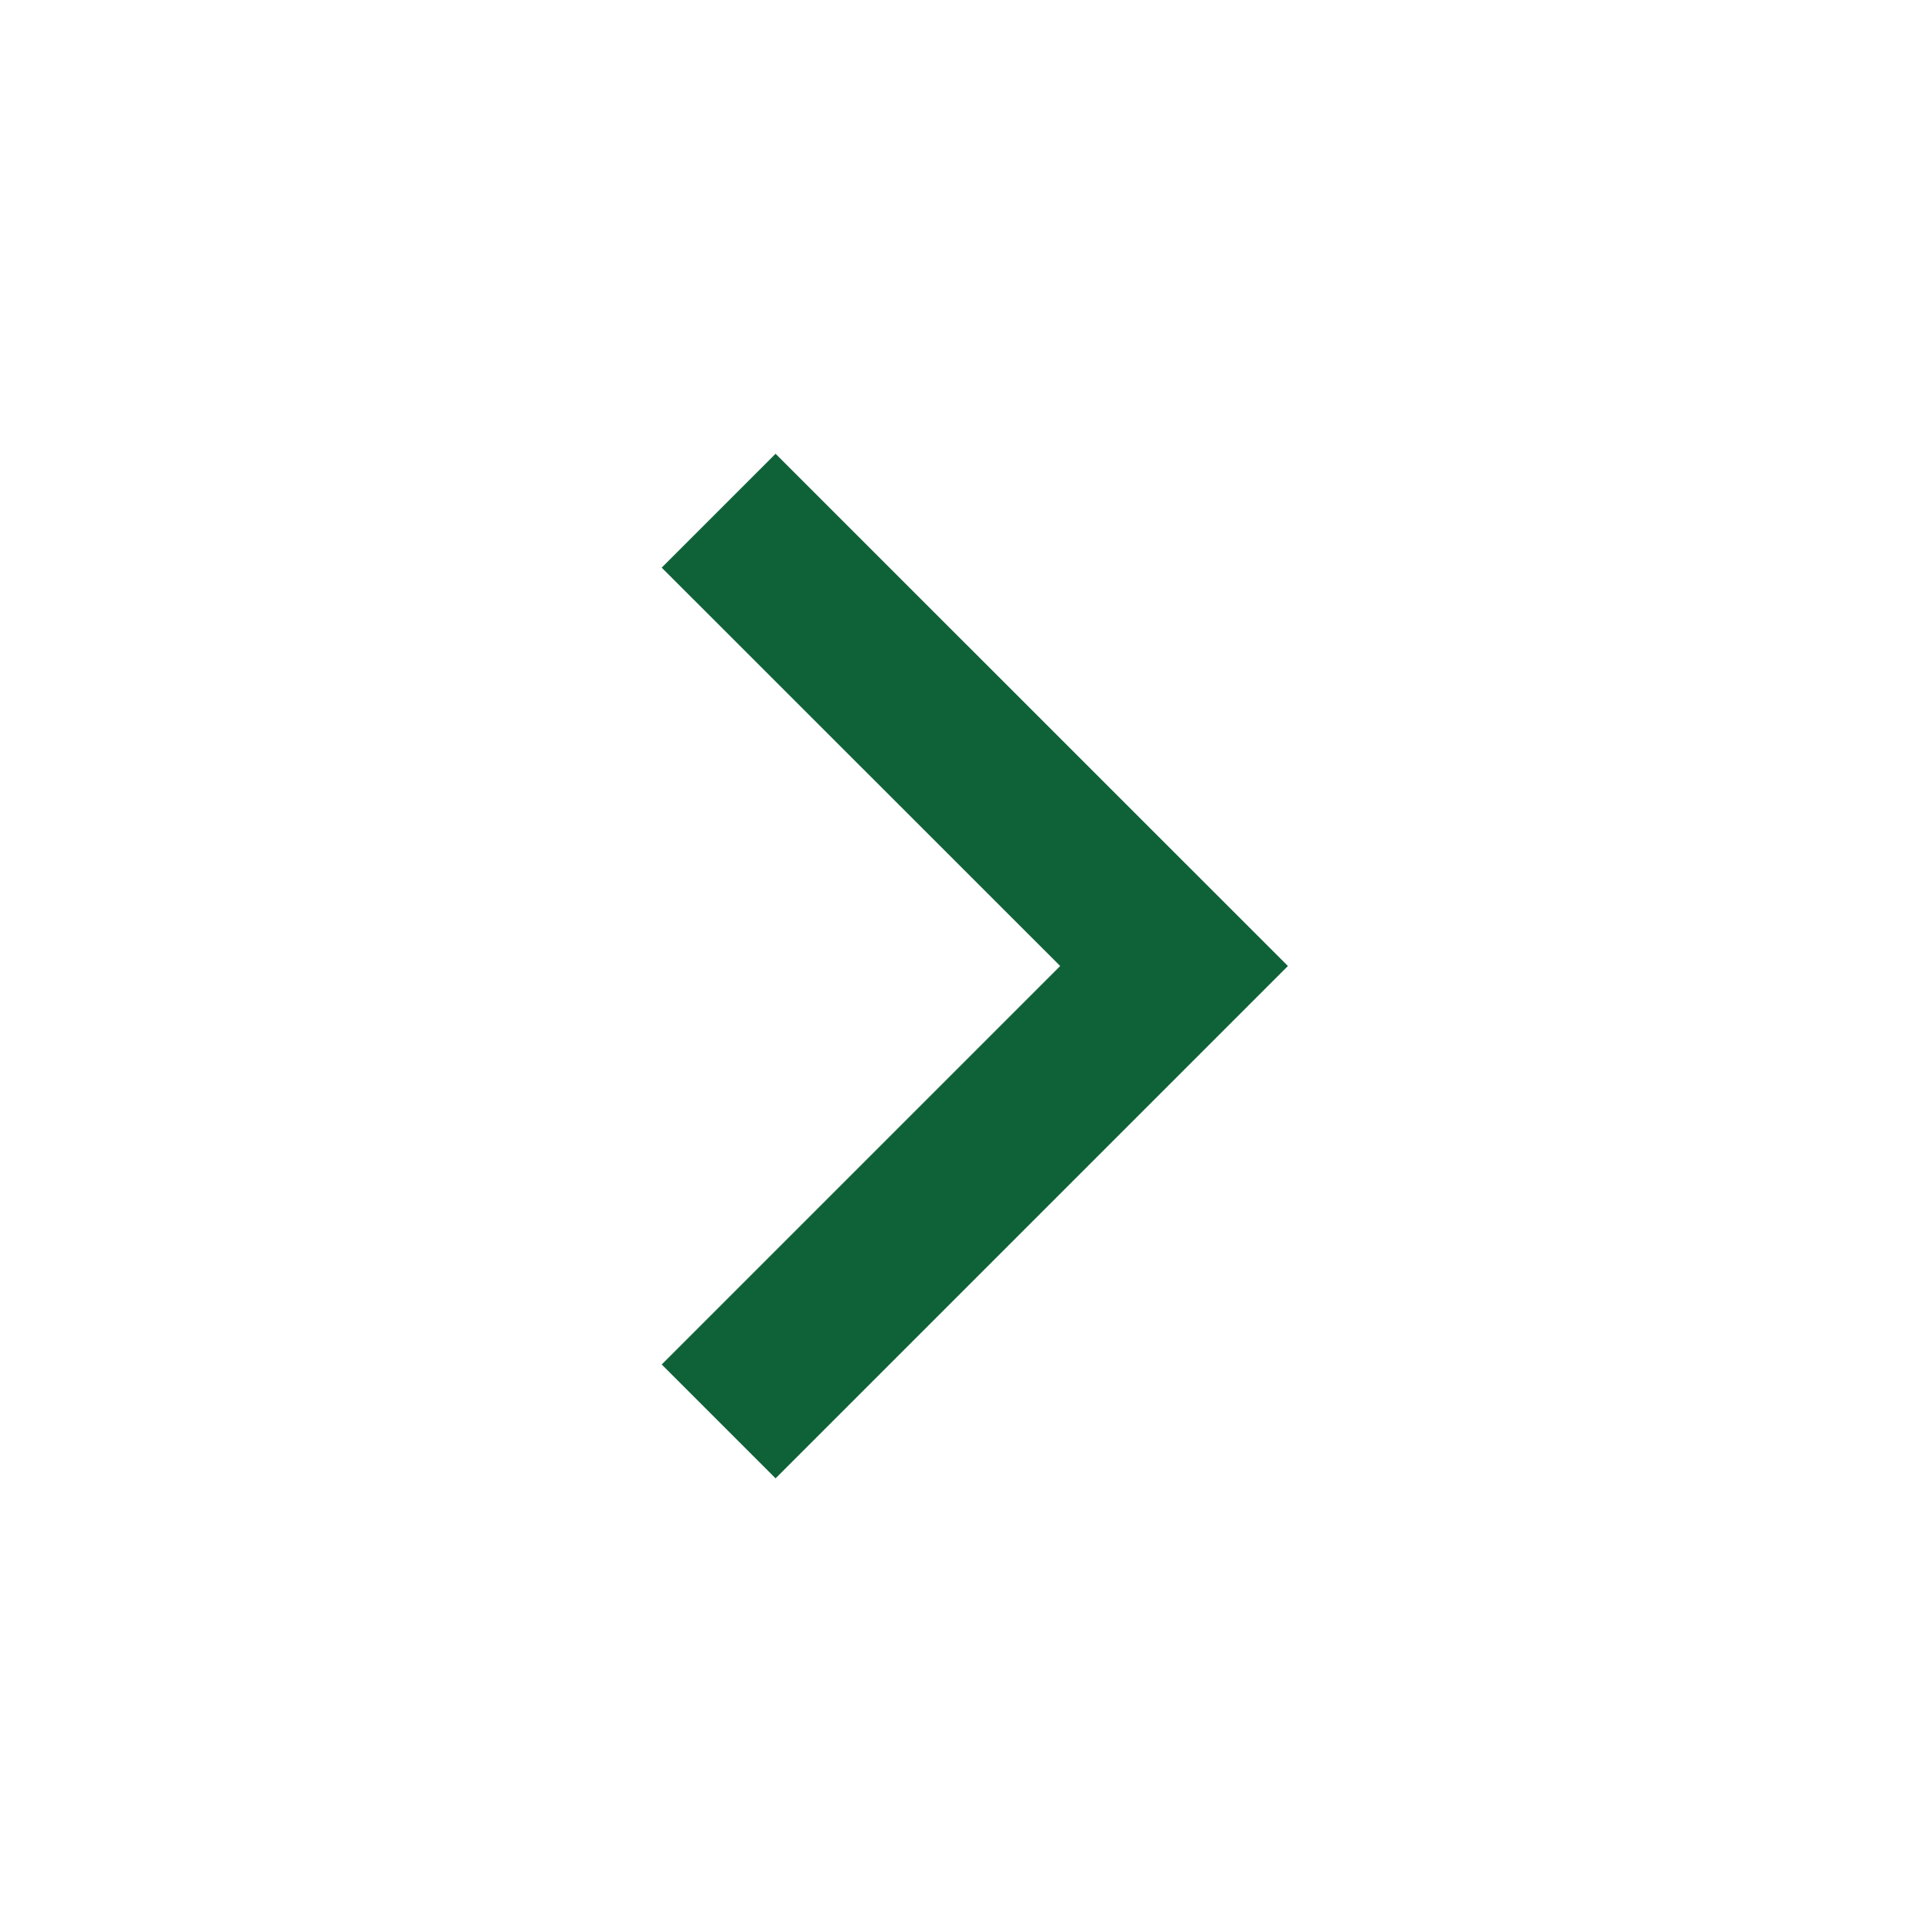
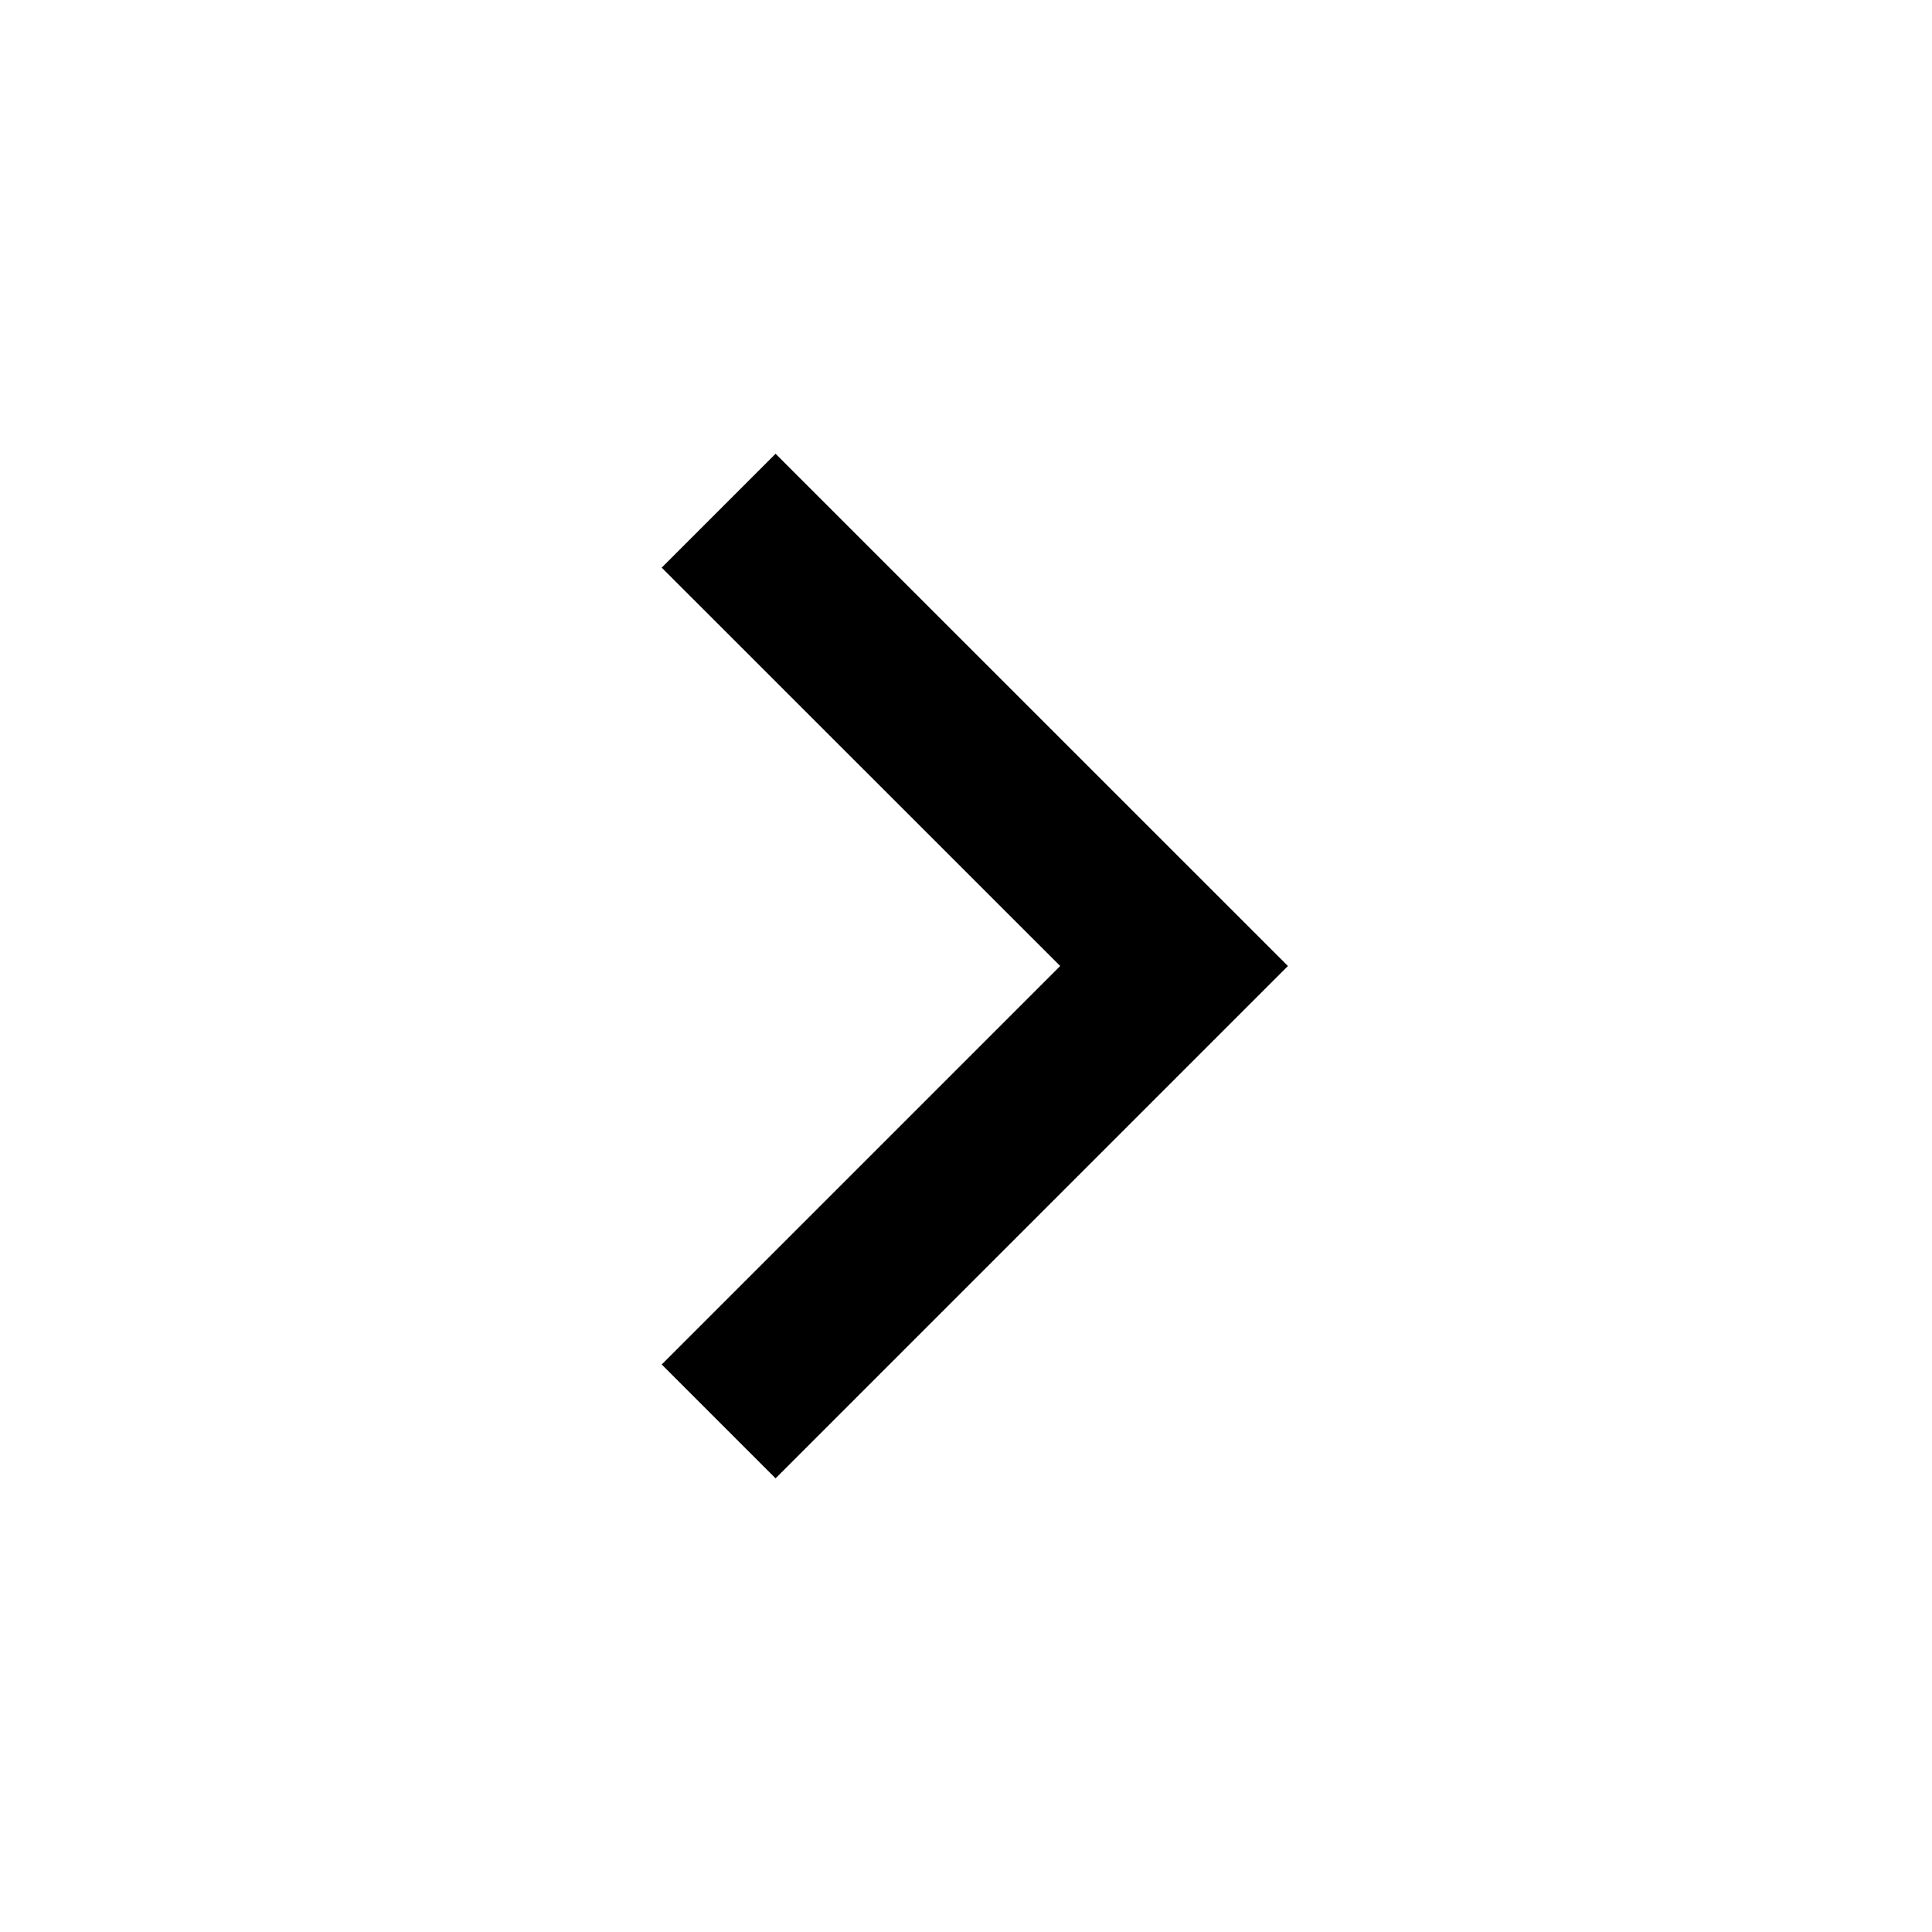
- <svg xmlns="http://www.w3.org/2000/svg" width="16" height="16" viewBox="0 0 16 16" fill="none">
-   <path d="M8.78 8L5.48 4.701L6.423 3.758L10.666 8L6.423 12.243L5.48 11.3L8.78 8Z" fill="#0F6238" />
+ <svg xmlns="http://www.w3.org/2000/svg" width="16" height="16" viewBox="0 0 16 16" fill="current">
+   <path d="M8.78 8L5.48 4.701L6.423 3.758L10.666 8L6.423 12.243L5.48 11.3L8.78 8Z" fill="current" />
</svg>
